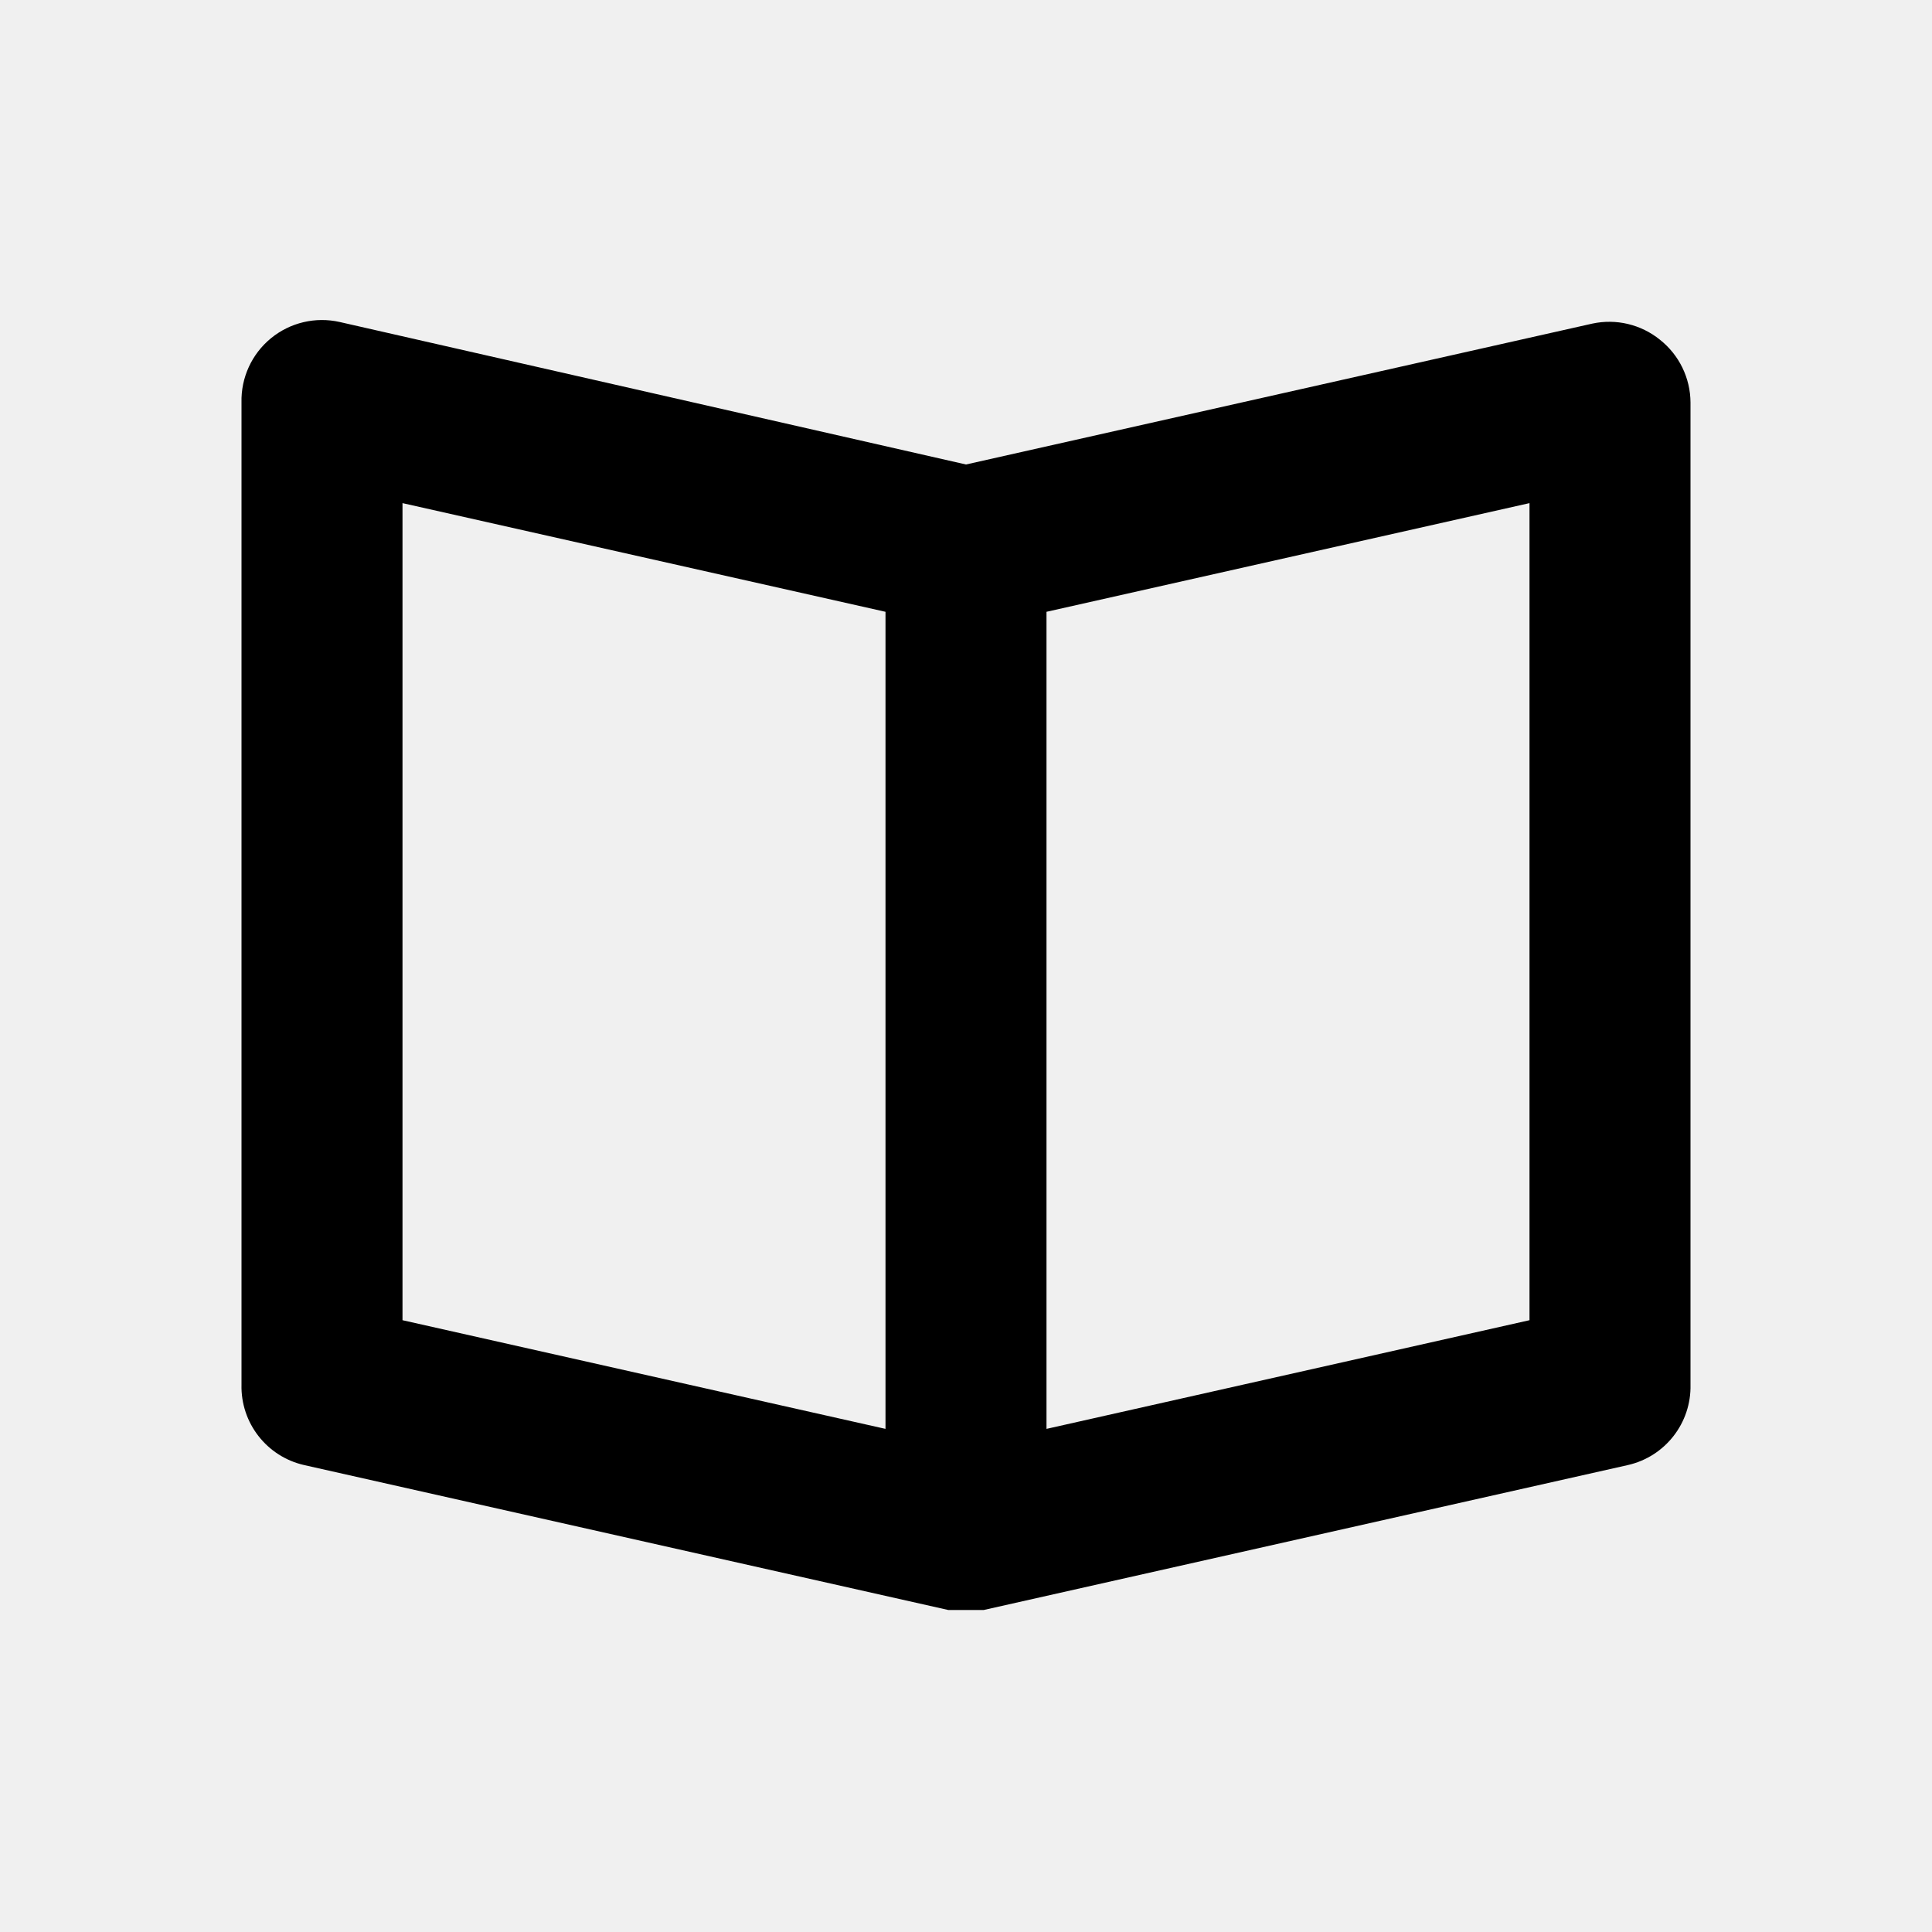
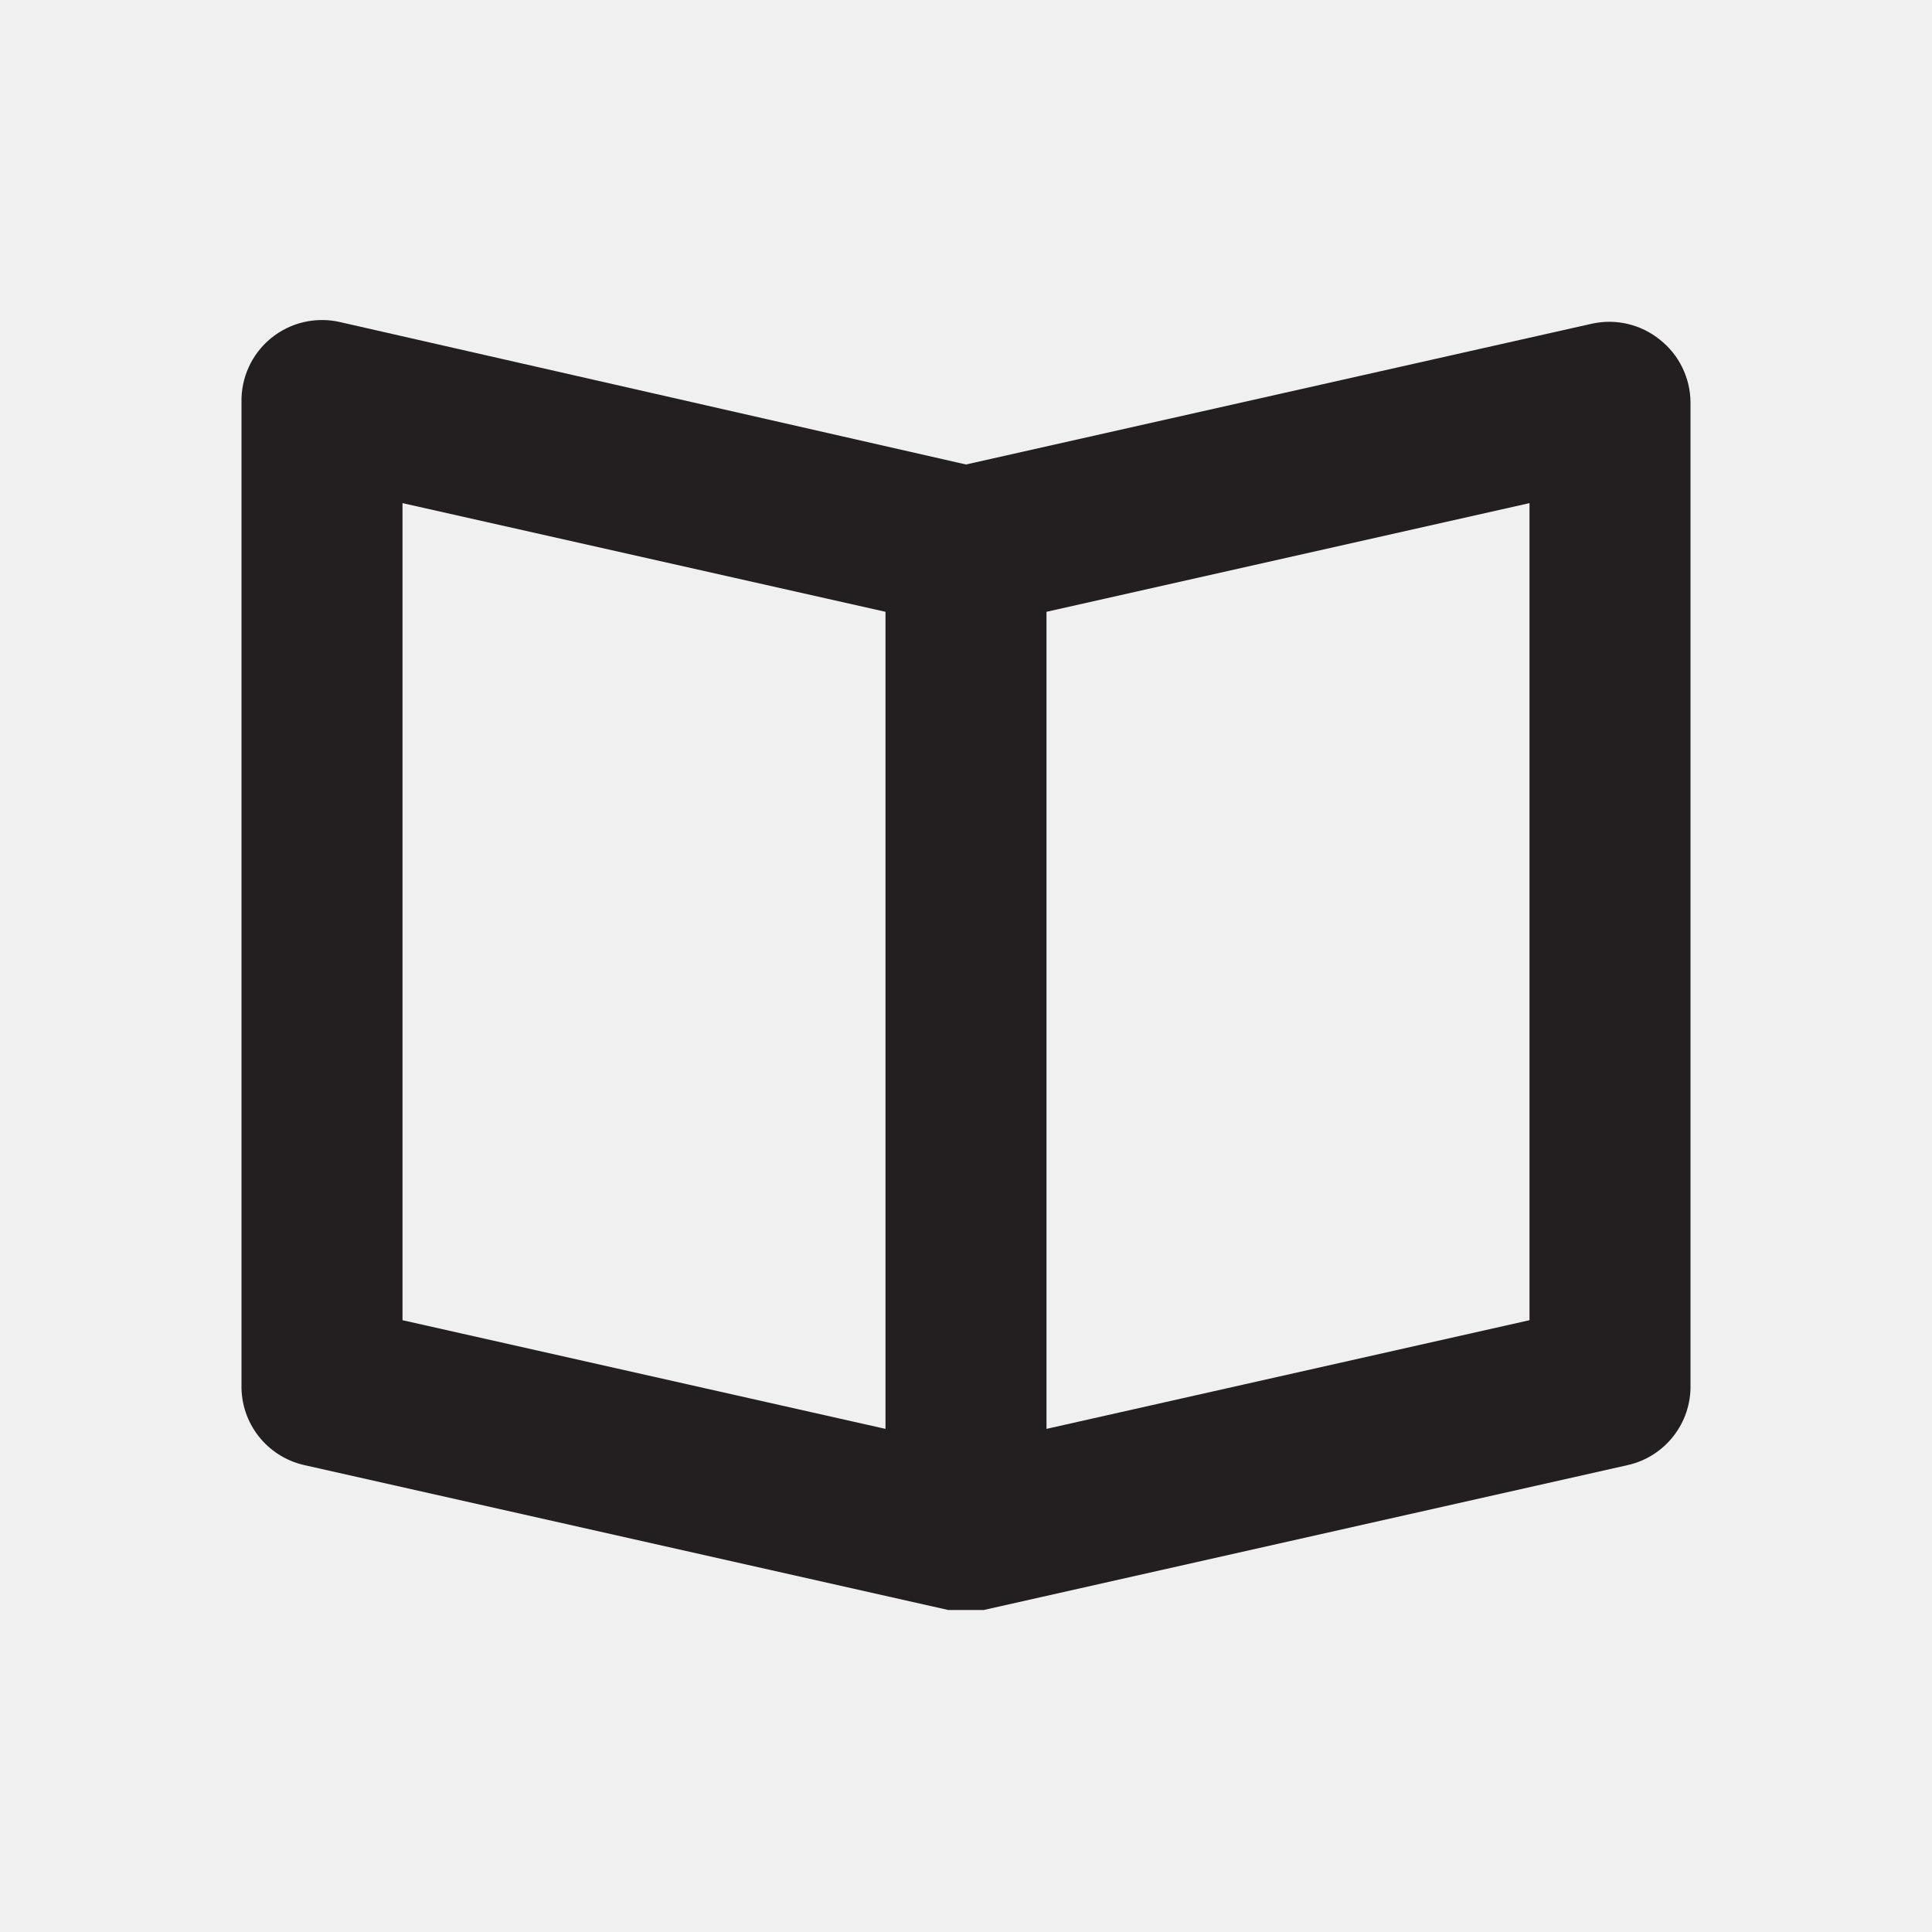
<svg xmlns="http://www.w3.org/2000/svg" viewBox="0 0 24 24">
-   <g data-name="Layer 2">
-     <g data-name="book-open">
-       <rect width="24" height="24" transform="rotate(180 12 12)" opacity="0" />
-       <path d="M20.62 4.22a1 1 0 0 0-.84-.2L12 5.77 4.22 4A1 1 0 0 0 3 5v12.2a1 1 0 0 0 .78 1l8 1.8h.44l8-1.8a1 1 0 0 0 .78-1V5a1 1 0 0 0-.38-.78zM5 6.25l6 1.35v10.15L5 16.4zM19 16.4l-6 1.35V7.6l6-1.35z" />
+   <defs>
+     <style>.cls-1{fill:#fff;opacity:0;}.cls-2{fill:#231f20;}</style>
+   </defs>
+   <g id="Layer_2" data-name="Layer 2">
+     <g id="book-open">
+       <g id="book-open-2" data-name="book-open">
+         <rect class="cls-1" width="24" height="24" transform="translate(24 24) rotate(180)" />
+         <path class="cls-2" d="M20.62,4.22a1,1,0,0,0-.84-.2L12,5.77,4.22,4A1,1,0,0,0,3,5V17.2a1,1,0,0,0,.78,1l8,1.8L12,20l.22,0,8-1.8a1,1,0,0,0,.78-1V5A1,1,0,0,0,20.62,4.22ZM5,6.25,11,7.6V17.75L5,16.4ZM19,16.4l-6,1.35V7.6l6-1.35Z" />
+       </g>
    </g>
  </g>
</svg>
